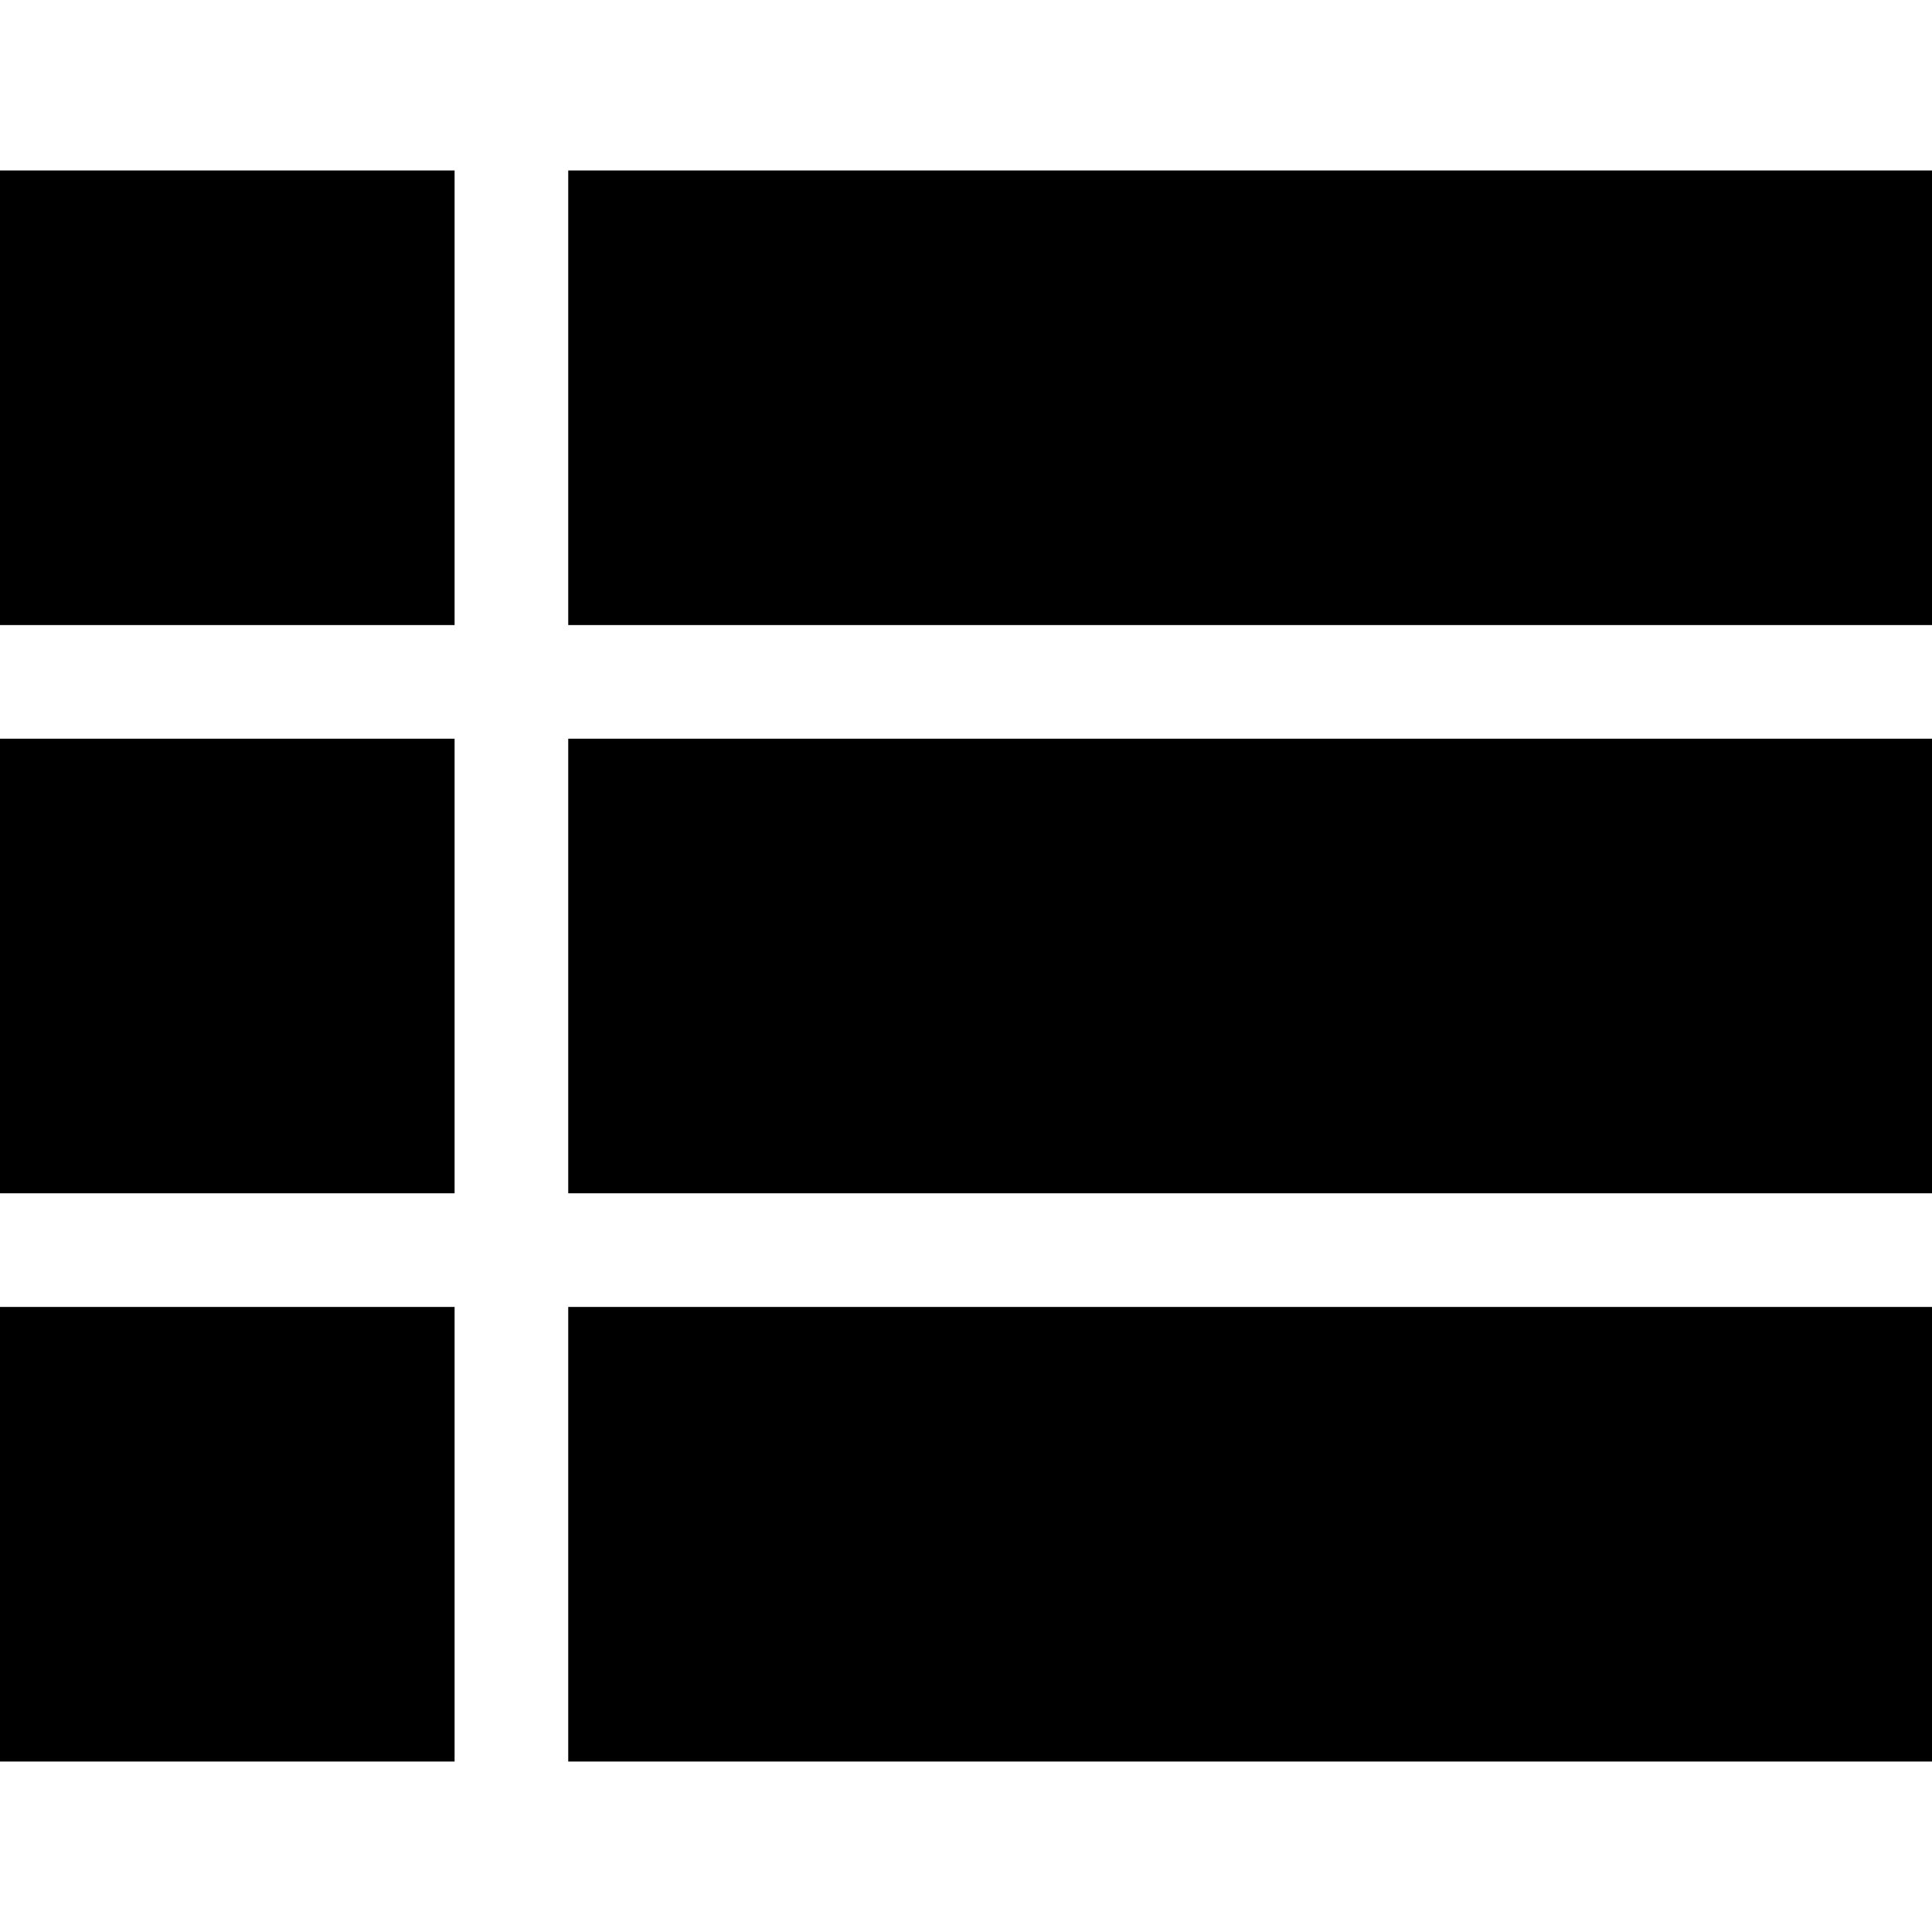
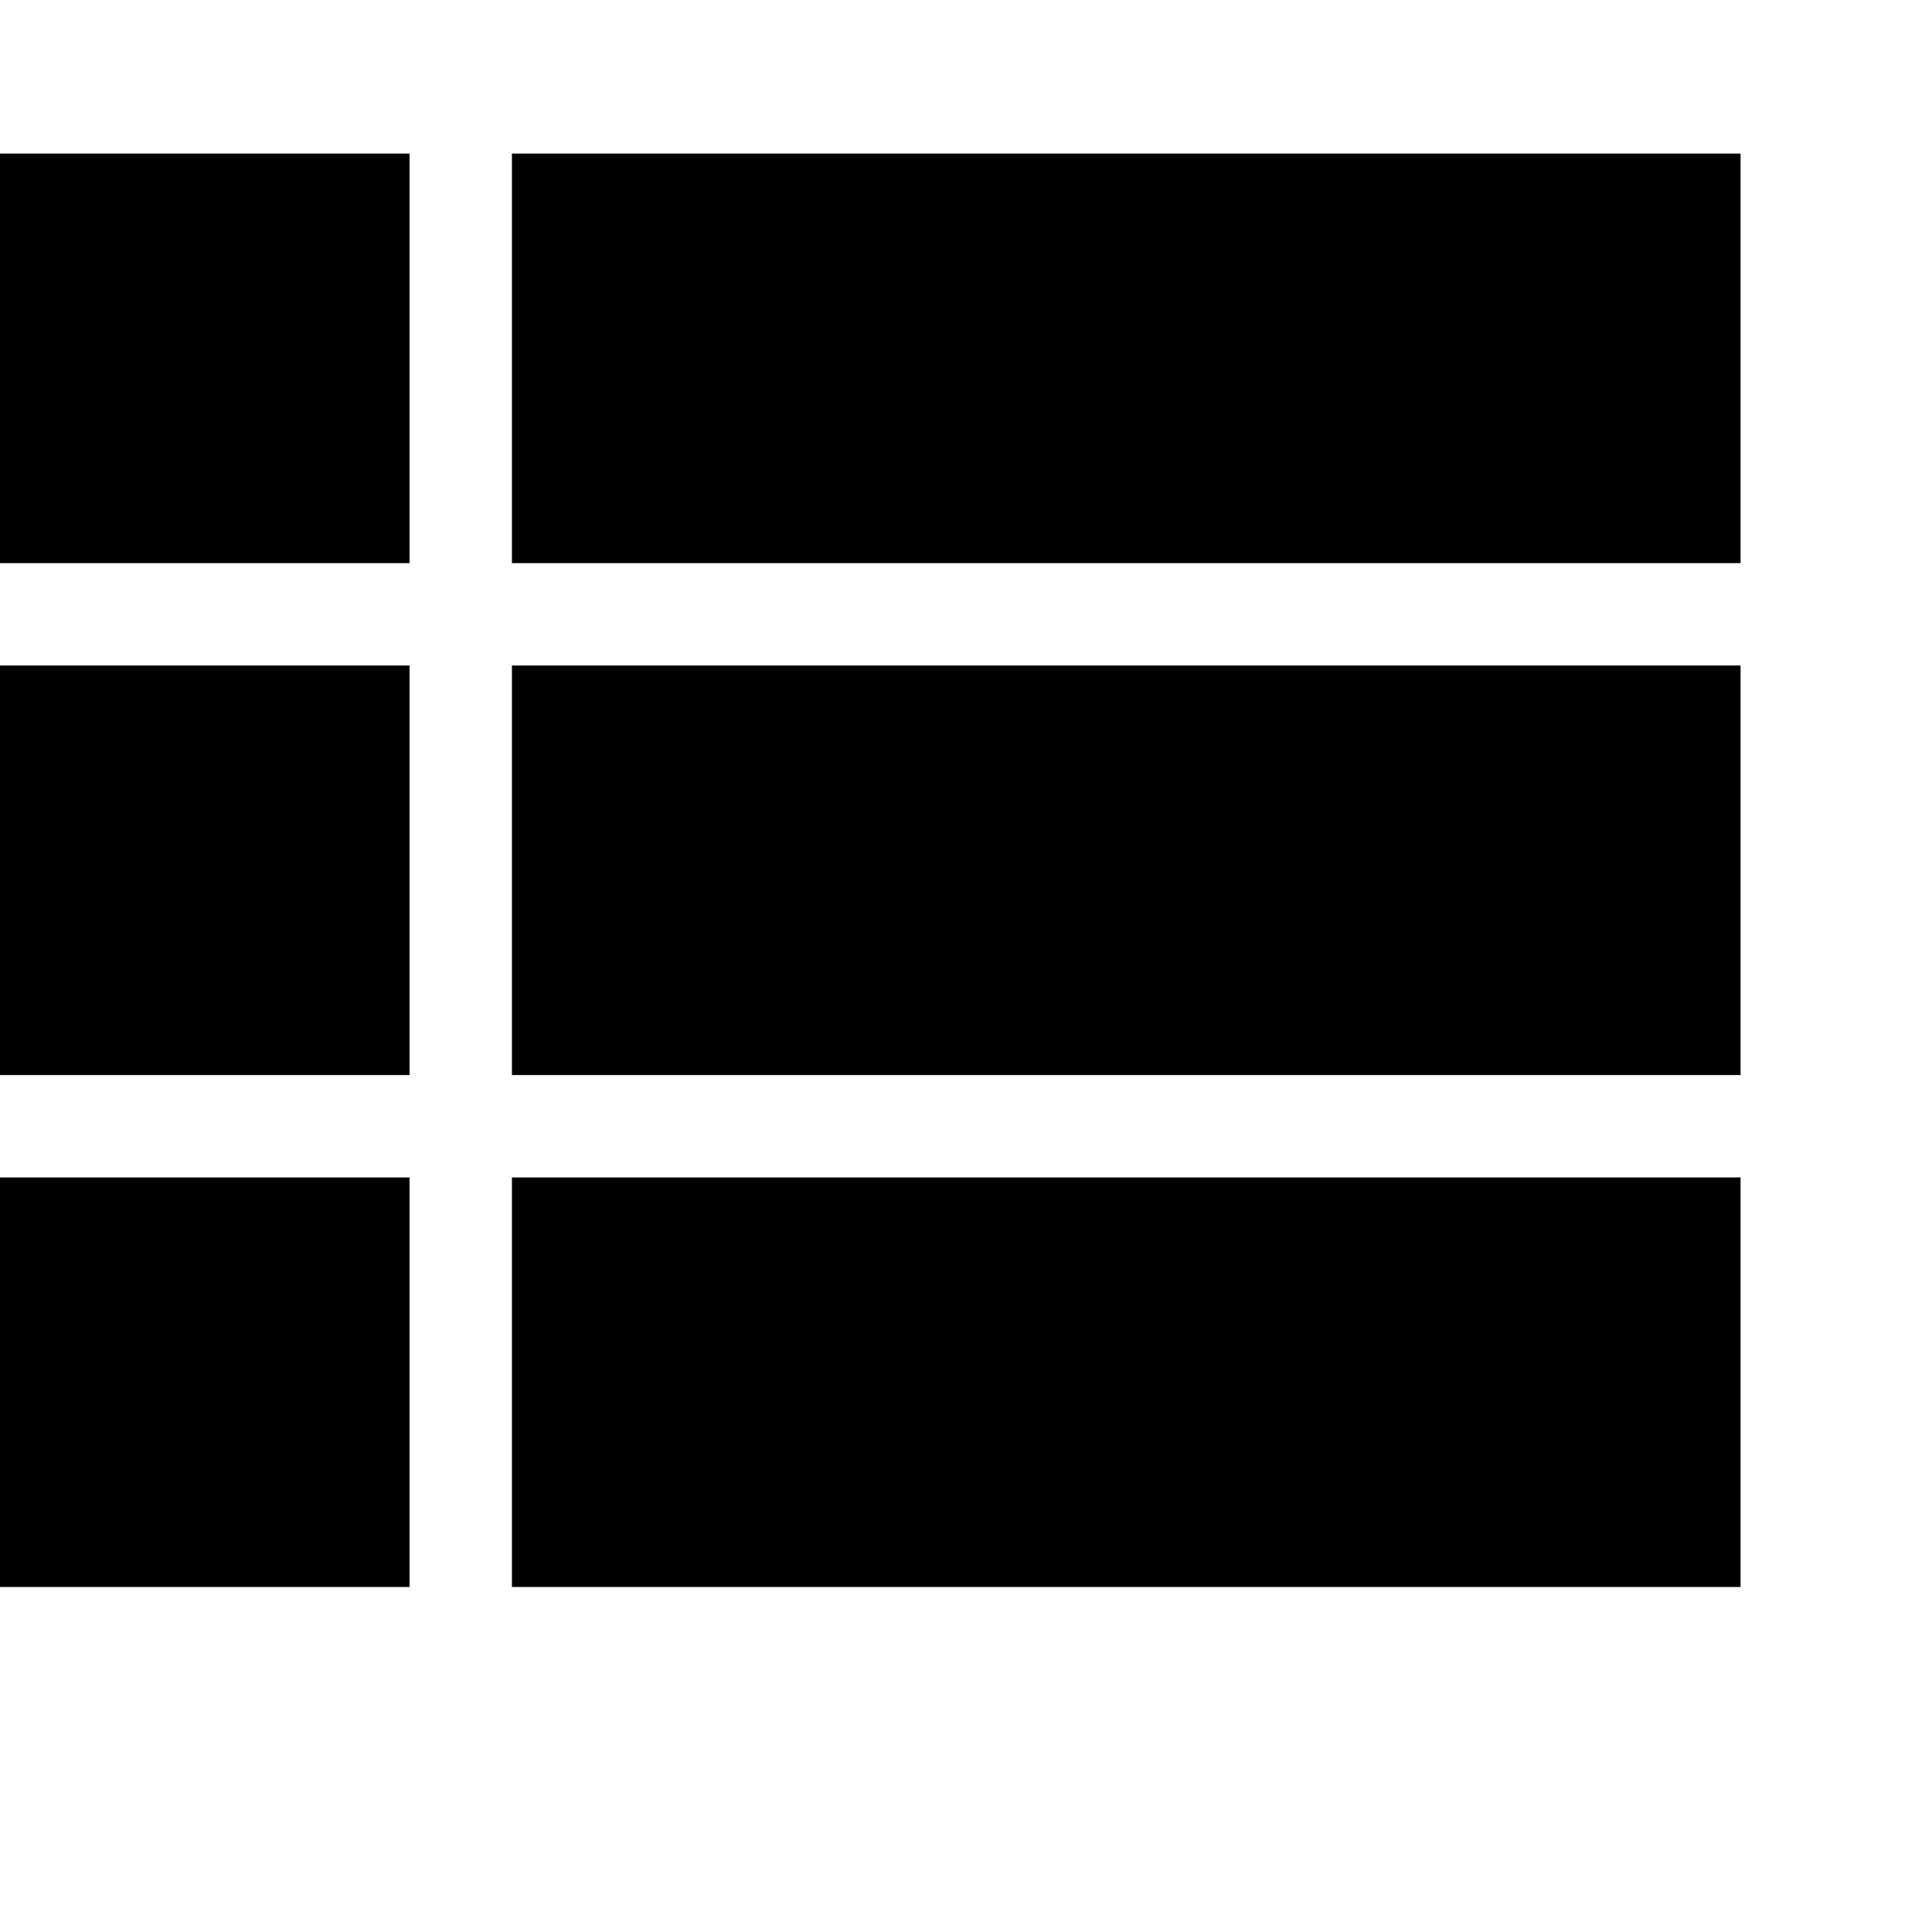
- <svg xmlns="http://www.w3.org/2000/svg" version="1.1" id="Capa_1" x="0px" y="0px" width="433.5px" height="433.5px" viewBox="0 0 433.5 433.5" style="enable-background:new 0 0 433.5 433.5;" xml:space="preserve">
+ <svg xmlns="http://www.w3.org/2000/svg" version="1.1" id="Capa_1" x="0px" y="0px" width="433.5px" height="433.5px" viewBox="0 0 481.178 481.178" style="enable-background:new 0 0 433.5 433.5;" xml:space="preserve">
  <g>
    <g id="view-list">
      <path d="M0,267.75h102v-102H0V267.75z M0,395.25h102v-102H0V395.25z M0,140.25h102v-102H0V140.25z M127.5,267.75h306v-102h-306    V267.75z M127.5,395.25h306v-102h-306V395.25z M127.5,38.25v102h306v-102H127.5z" />
    </g>
  </g>
  <g>
</g>
  <g>
</g>
  <g>
</g>
  <g>
</g>
  <g>
</g>
  <g>
</g>
  <g>
</g>
  <g>
</g>
  <g>
</g>
  <g>
</g>
  <g>
</g>
  <g>
</g>
  <g>
</g>
  <g>
</g>
  <g>
</g>
</svg>
